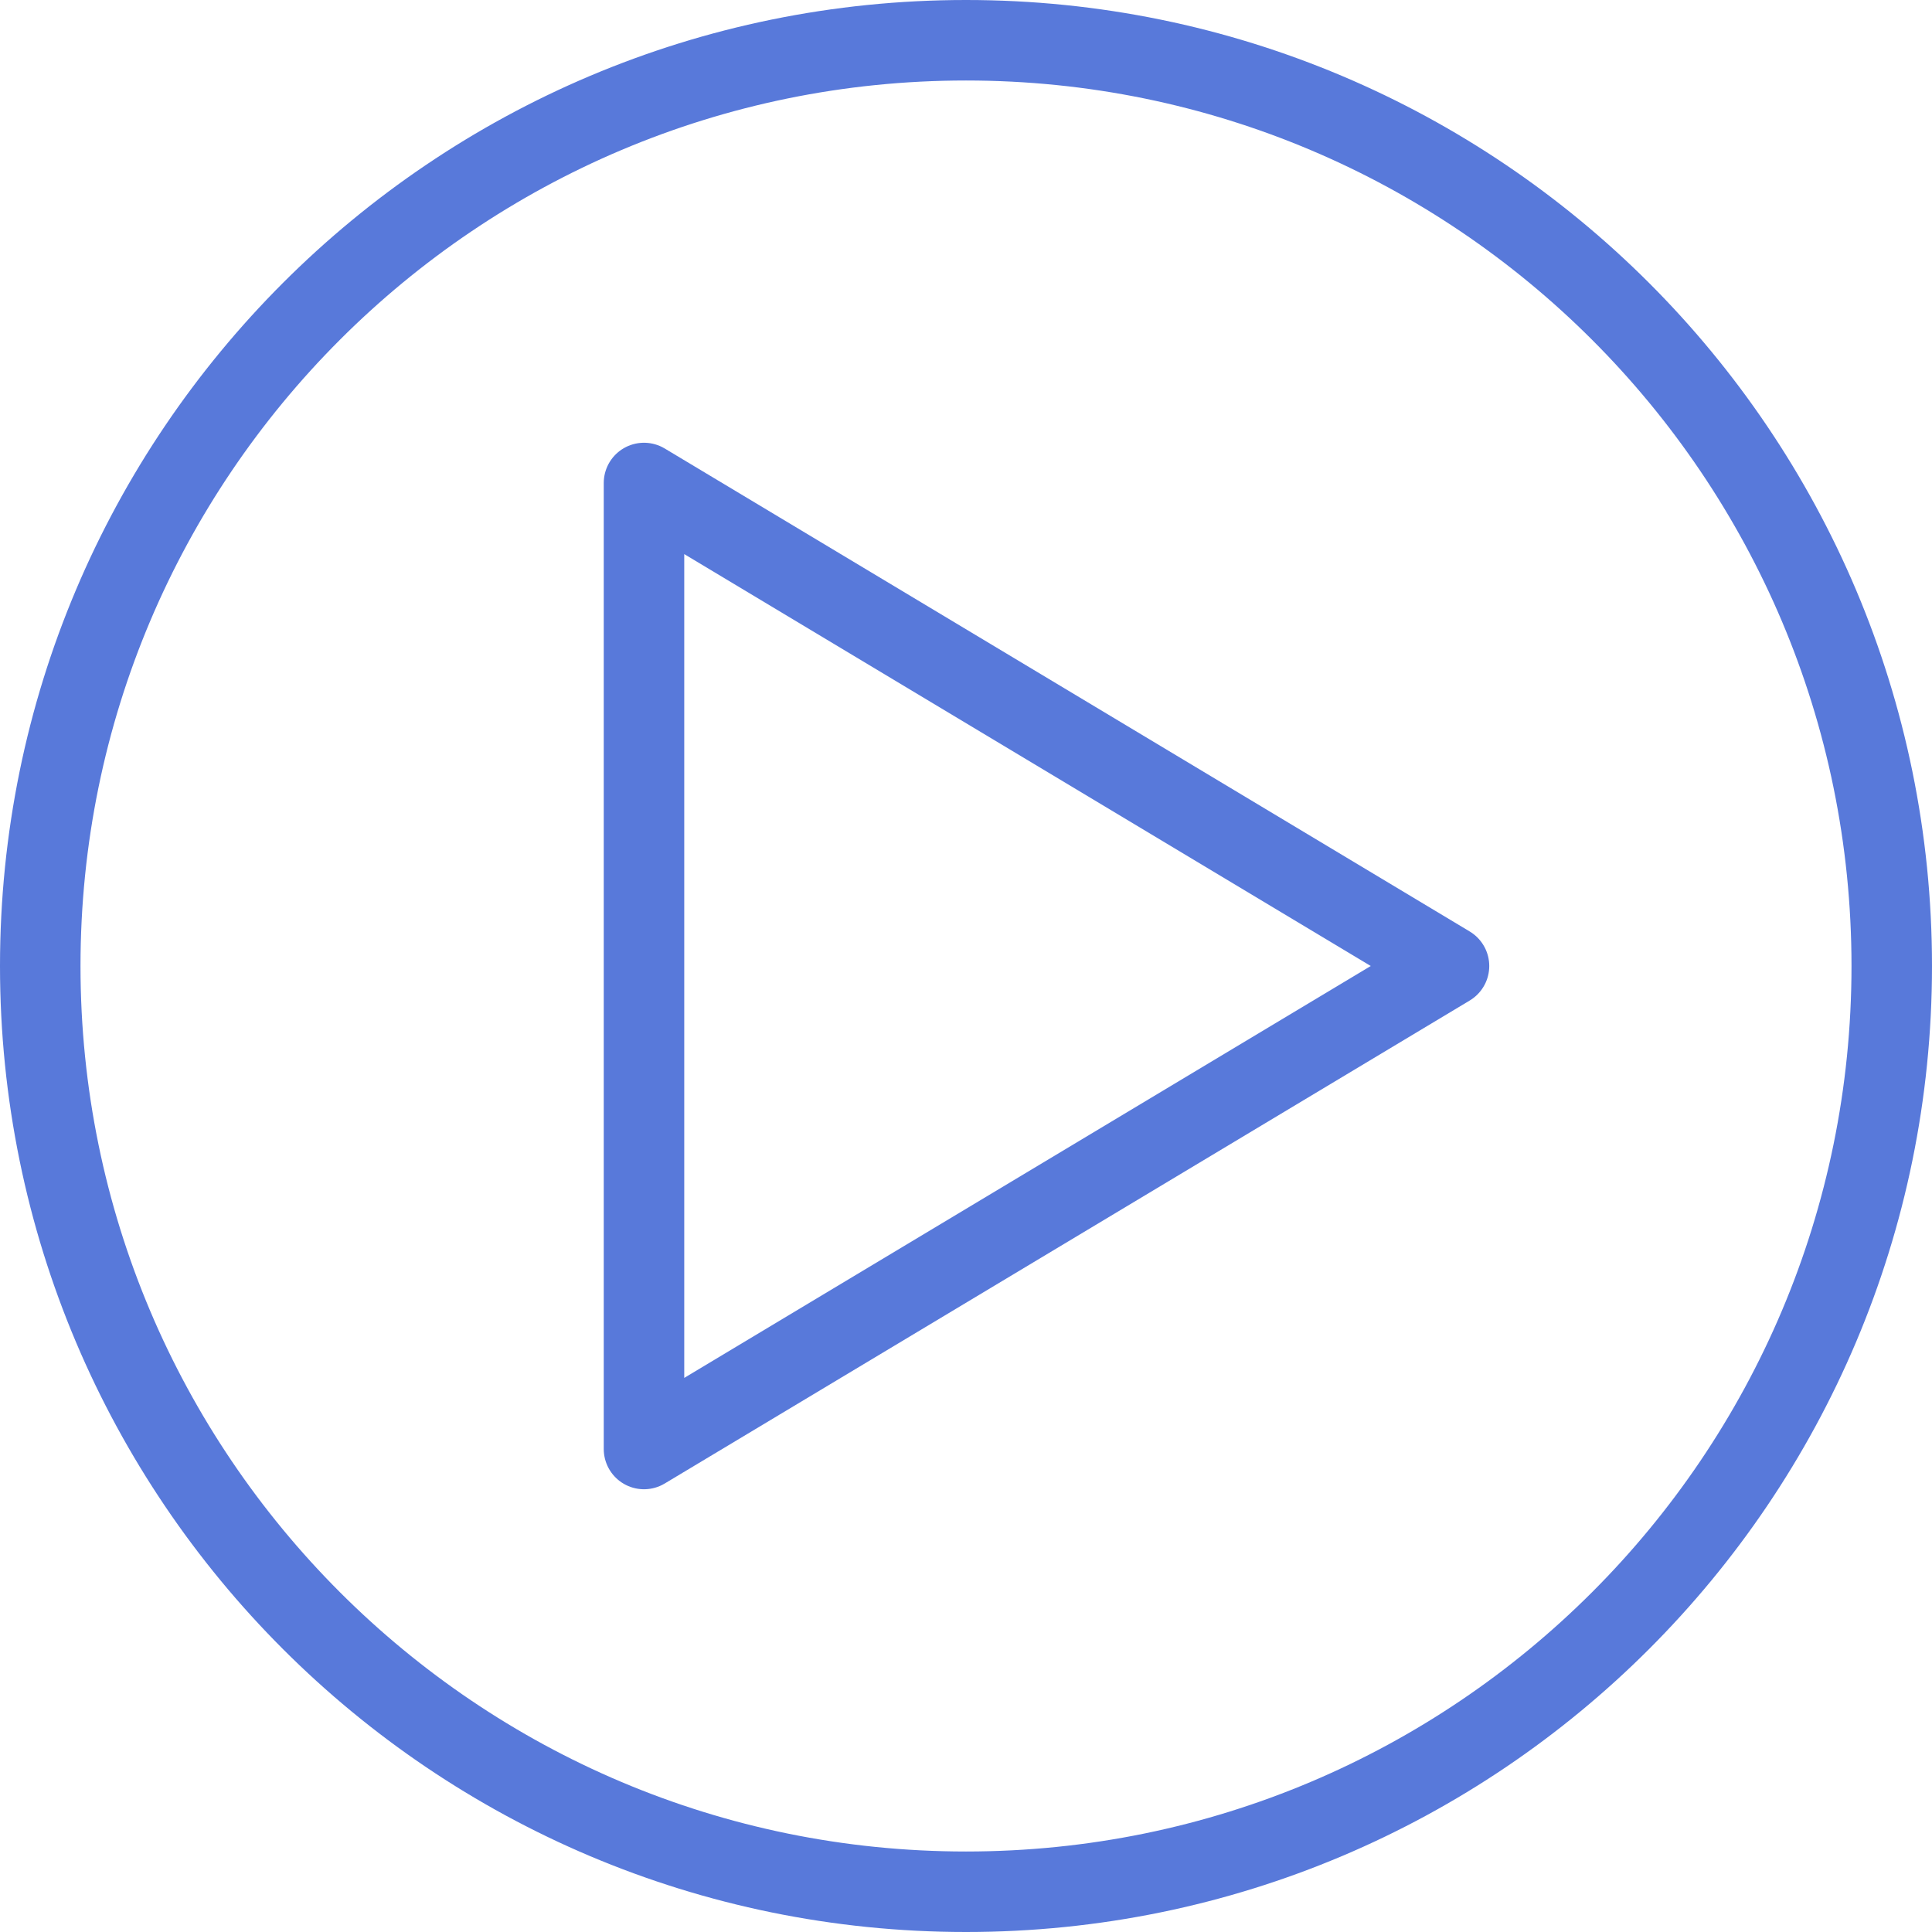
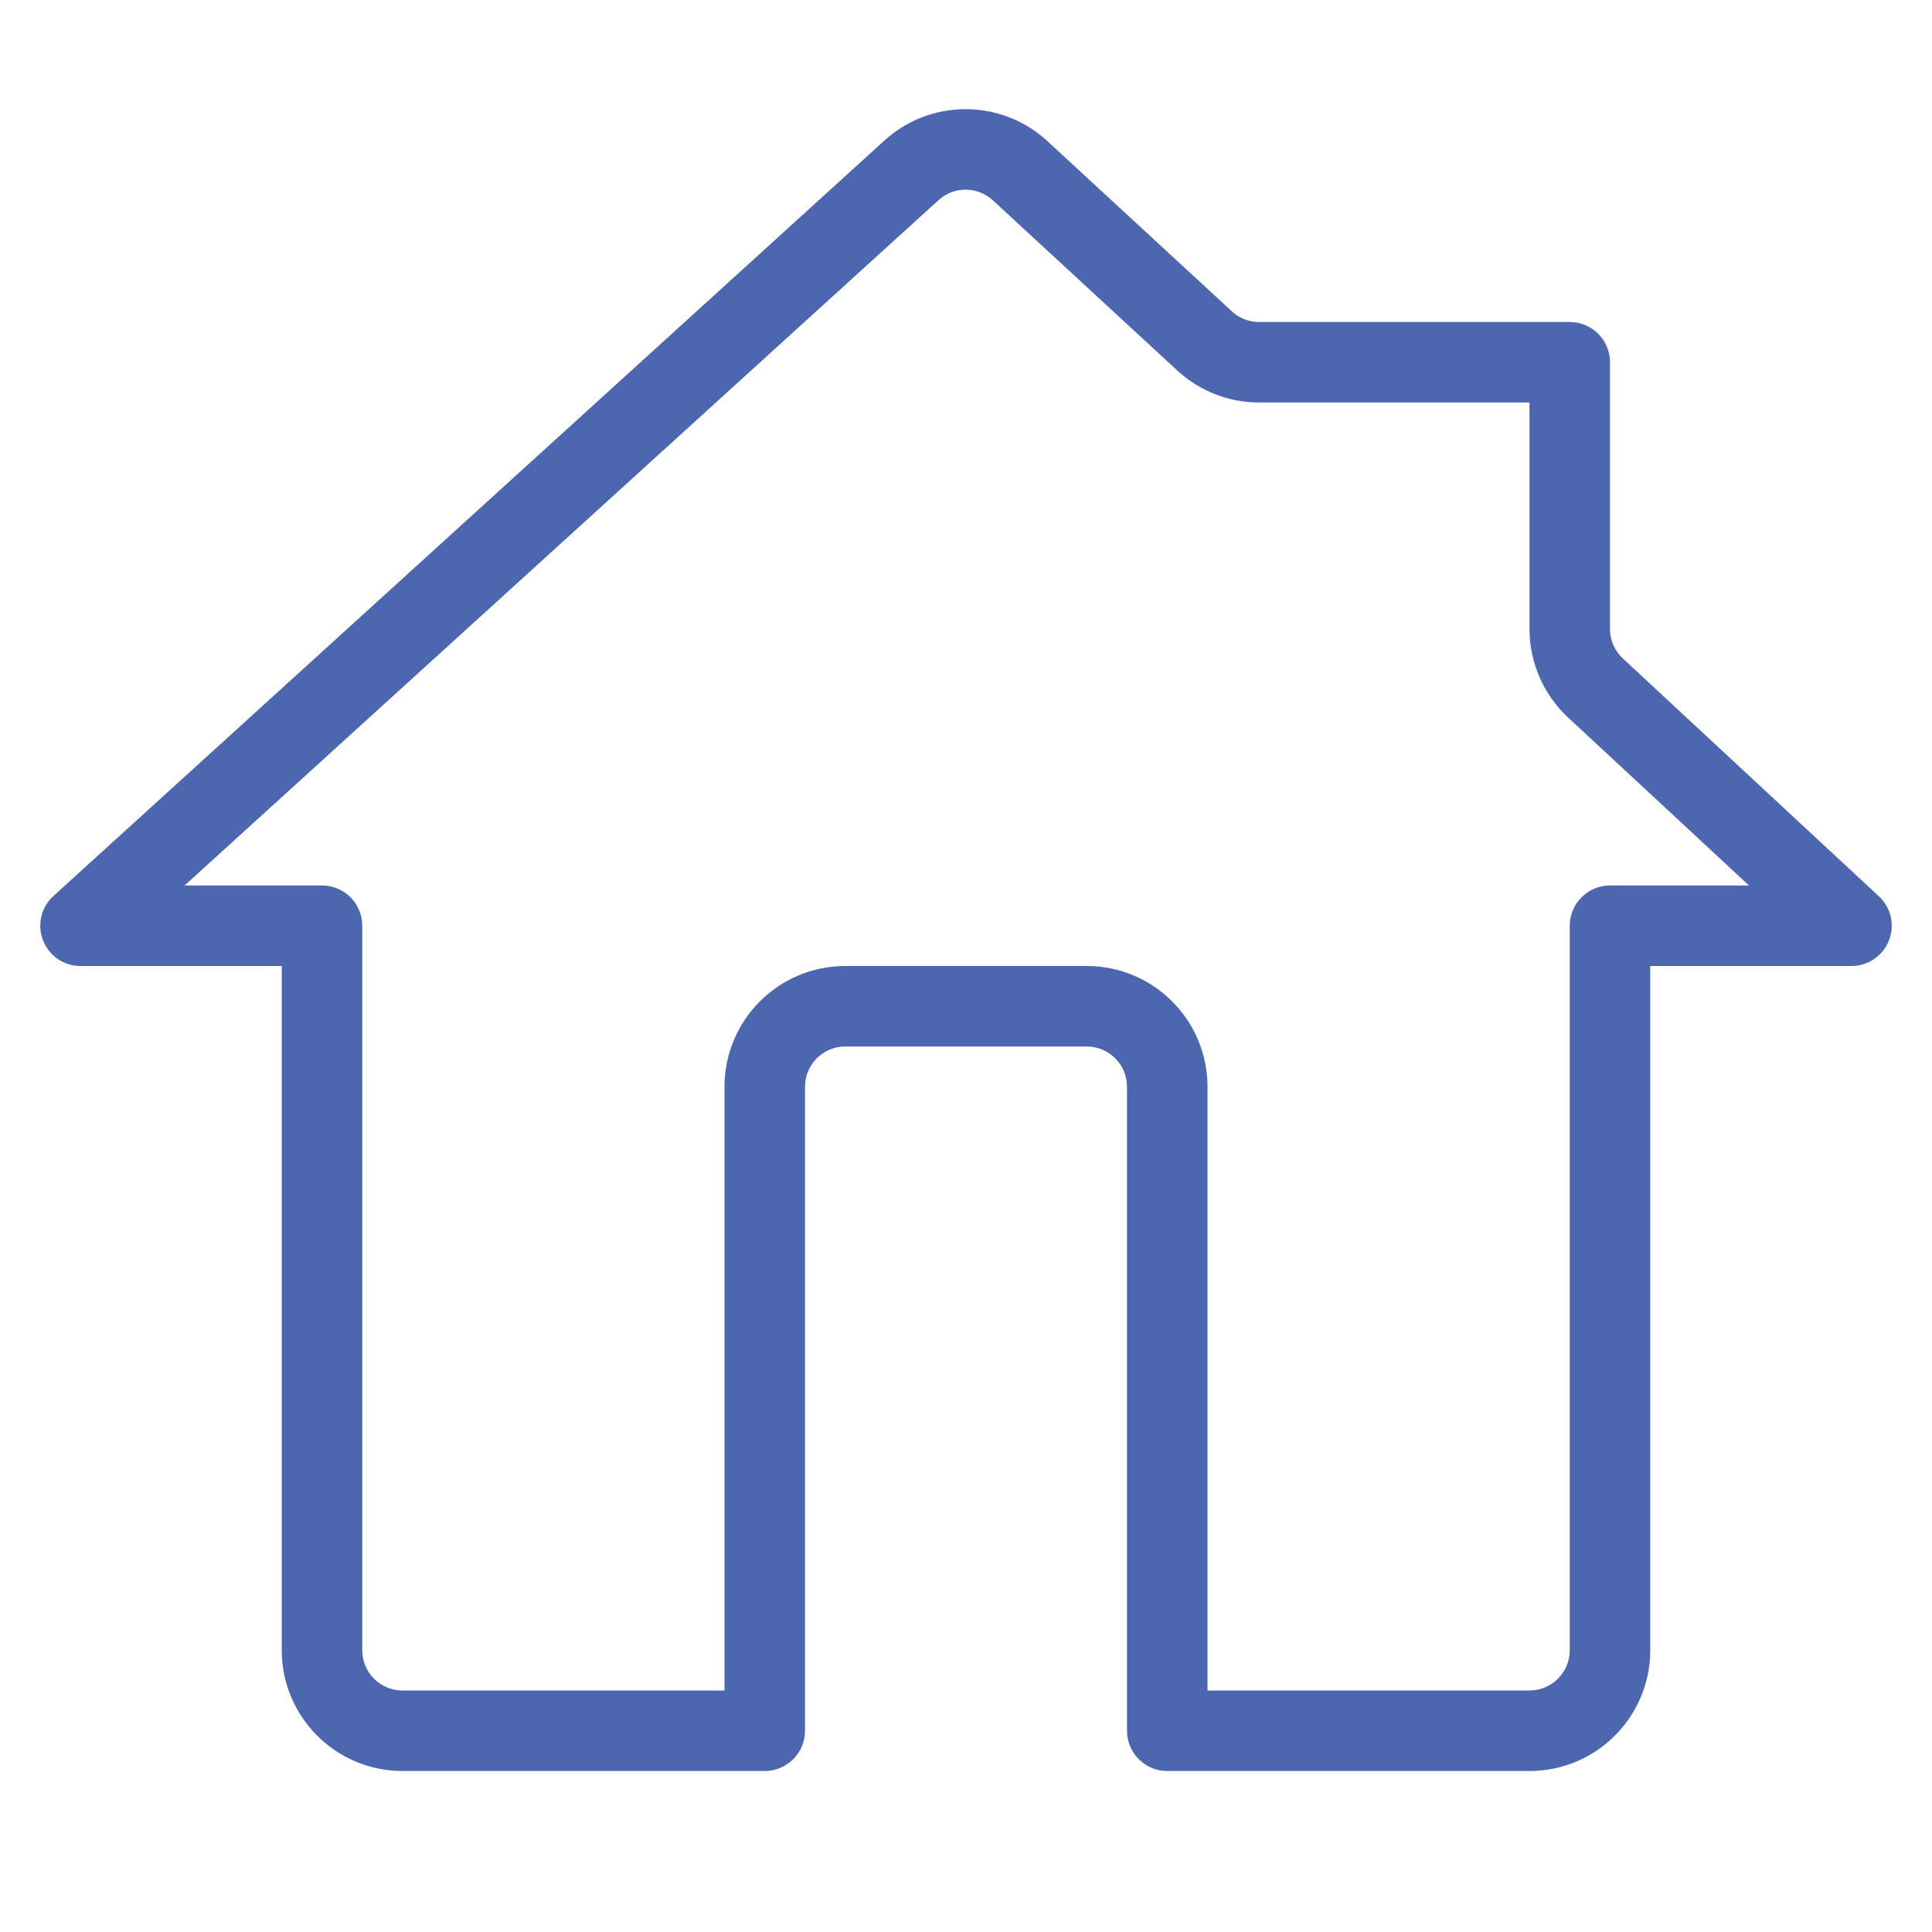
- <svg xmlns="http://www.w3.org/2000/svg" height="24" viewBox="0 0 24 24" width="24">
-   <g fill="none" stroke="#5879da">
-     <circle cx="12" cy="12" r="11.5" />
-     <path d="m18 12-10 6v-12z" stroke-linecap="round" stroke-linejoin="round" />
-   </g>
+ <svg xmlns="http://www.w3.org/2000/svg" width="24" height="24" viewBox="0 0 24 24" fill="none">
+   <path opacity="0.9" fill-rule="evenodd" clip-rule="evenodd" d="M12.334 2.489C12.143 2.313 11.85 2.312 11.659 2.486L2.293 11H4C4.133 11 4.26 11.053 4.354 11.146C4.447 11.24 4.5 11.367 4.5 11.5V20.5C4.5 20.776 4.724 21 5 21H9V13.5C9 12.672 9.672 12 10.5 12H13.5C14.328 12 15 12.672 15 13.5V21H19C19.276 21 19.5 20.776 19.5 20.5V11.5C19.5 11.224 19.724 11 20 11H21.727L19.479 8.913C19.174 8.629 19 8.231 19 7.814V5H15.641C15.264 5 14.901 4.858 14.624 4.602L12.334 2.489ZM10.986 1.746C11.561 1.223 12.441 1.227 13.012 1.754L15.302 3.867C15.394 3.953 15.515 4 15.641 4H19.5C19.776 4 20 4.224 20 4.5V7.814C20 7.953 20.058 8.086 20.16 8.18L23.34 11.134C23.491 11.274 23.541 11.491 23.465 11.683C23.39 11.874 23.206 12 23 12H20.5V20.5C20.5 21.328 19.828 22 19 22H14.5C14.224 22 14 21.776 14 21.5V13.5C14 13.224 13.776 13 13.5 13H10.5C10.224 13 10 13.224 10 13.5V21.5C10 21.776 9.776 22 9.5 22H5C4.172 22 3.5 21.328 3.5 20.5V12H1C0.793 12 0.608 11.873 0.534 11.68C0.459 11.488 0.511 11.269 0.664 11.13L10.986 1.746Z" fill="#3955A7" />
</svg>
